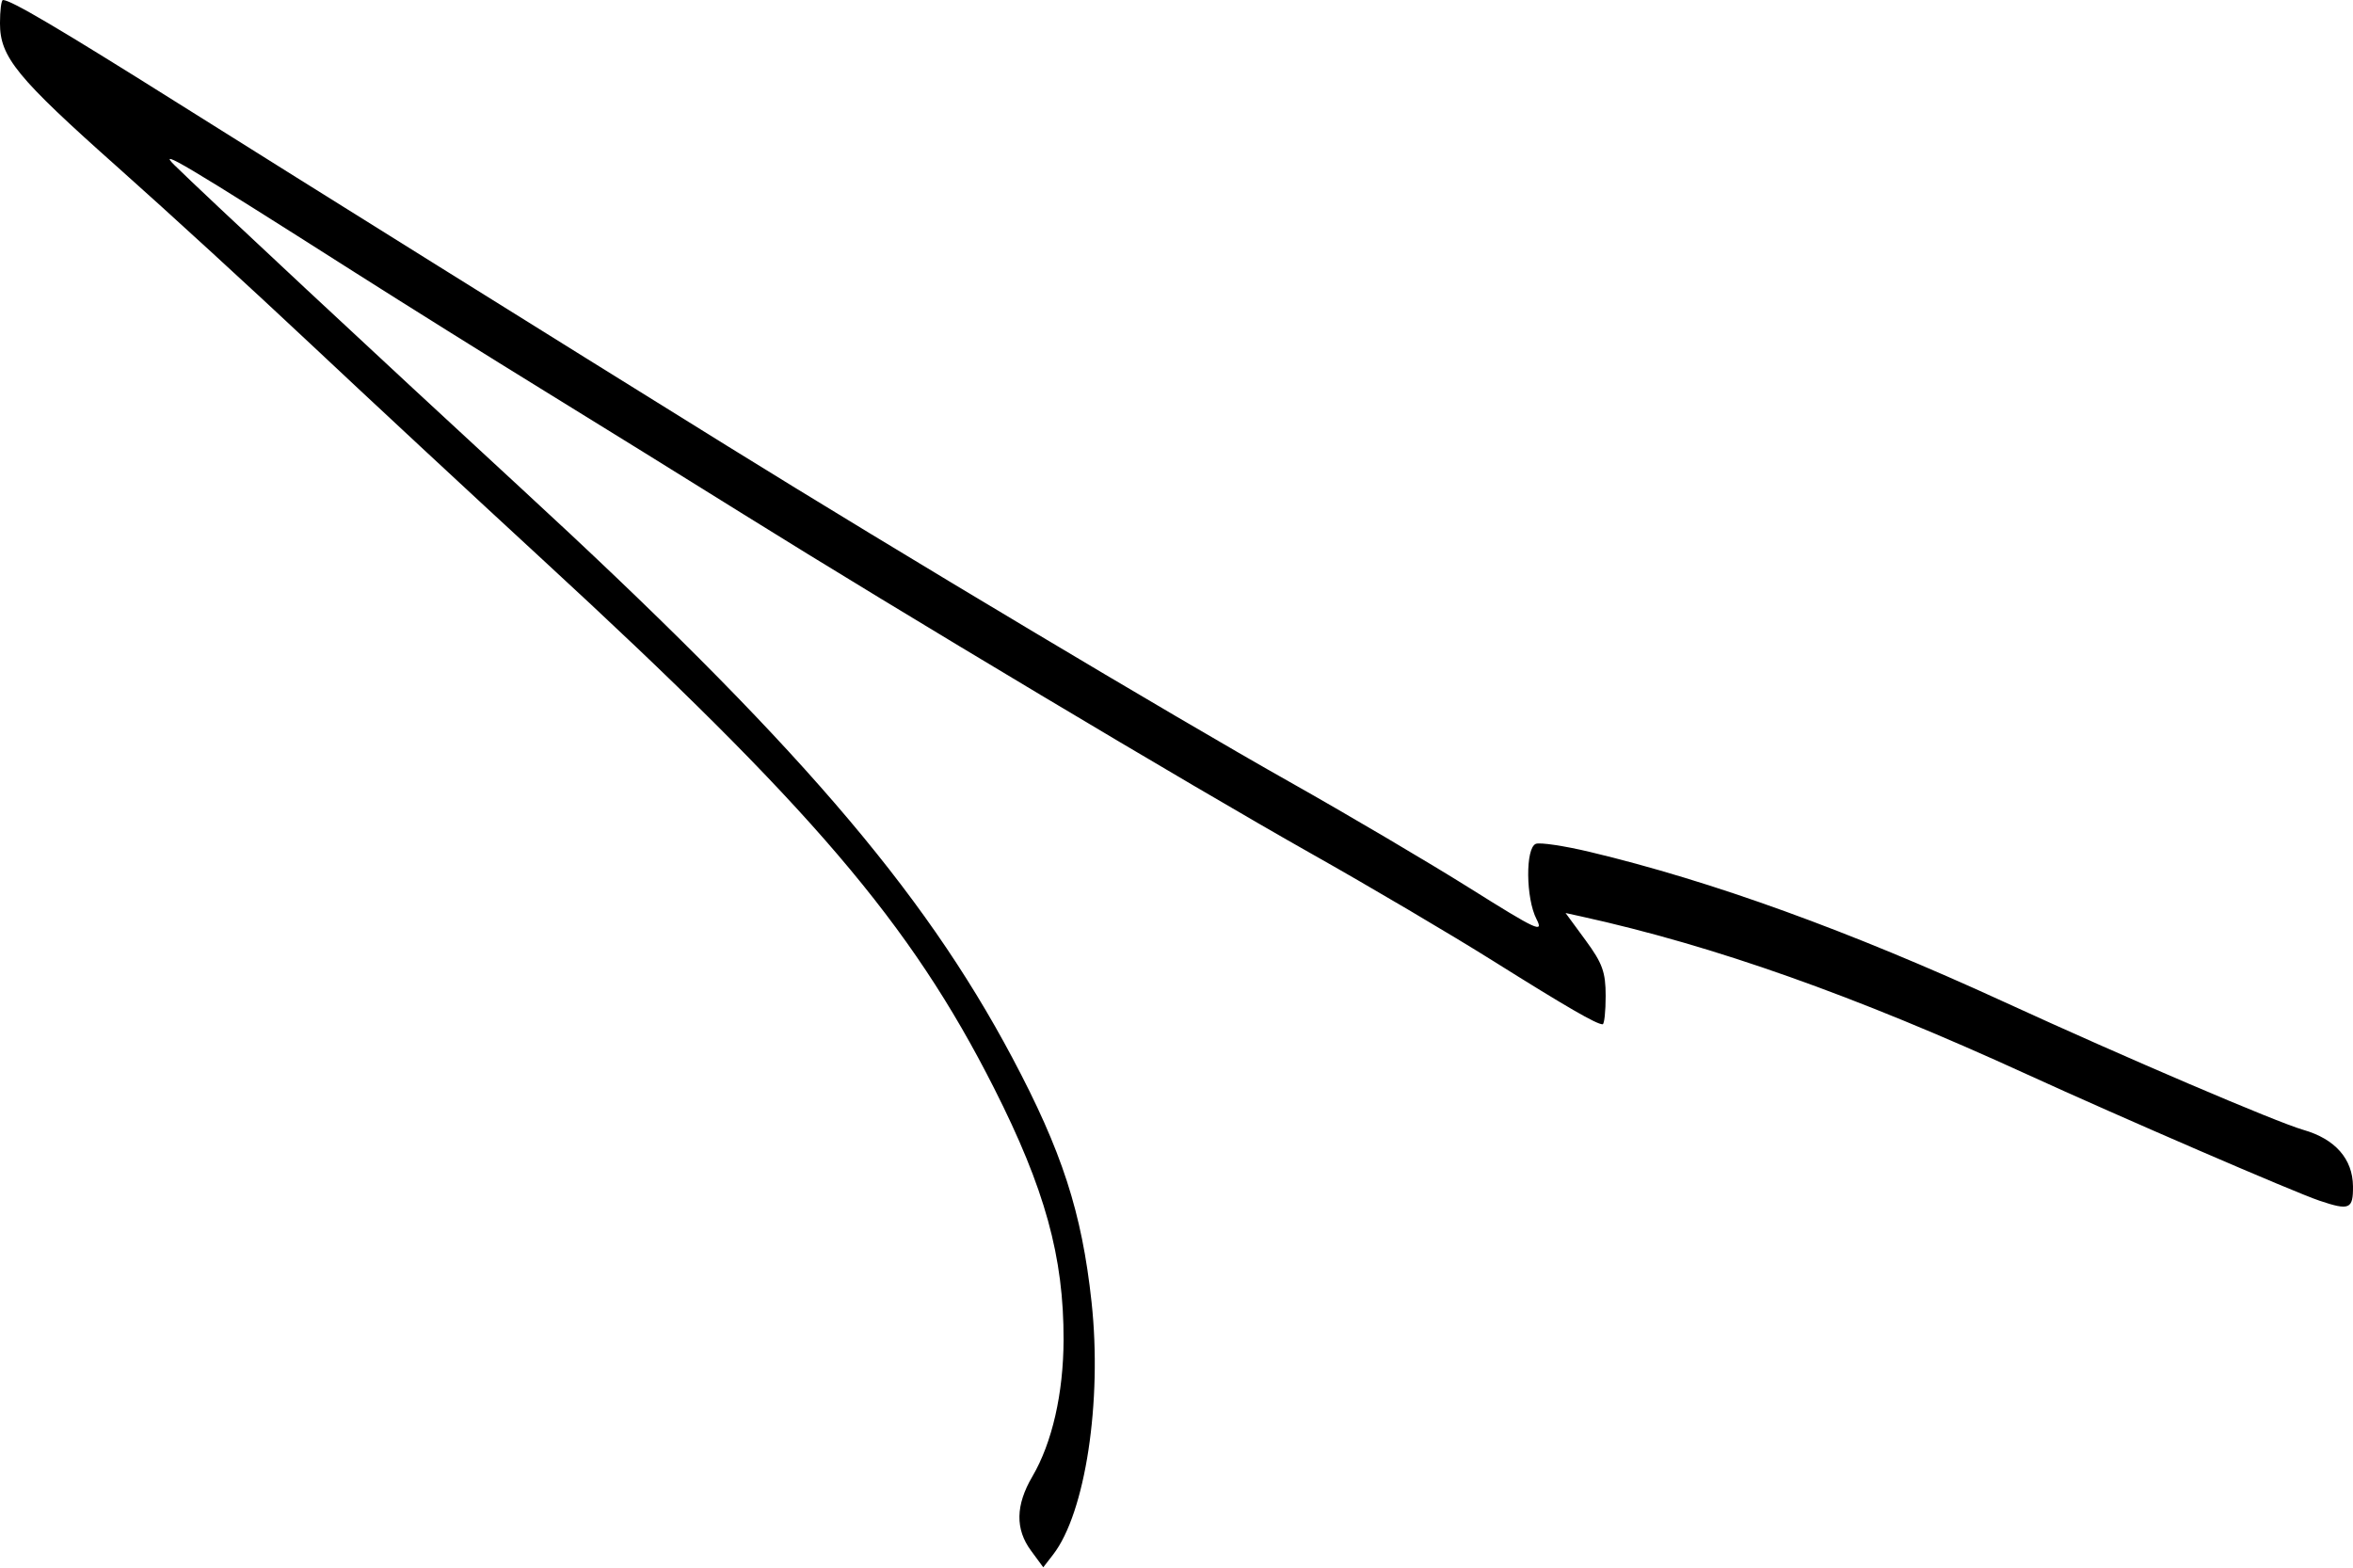
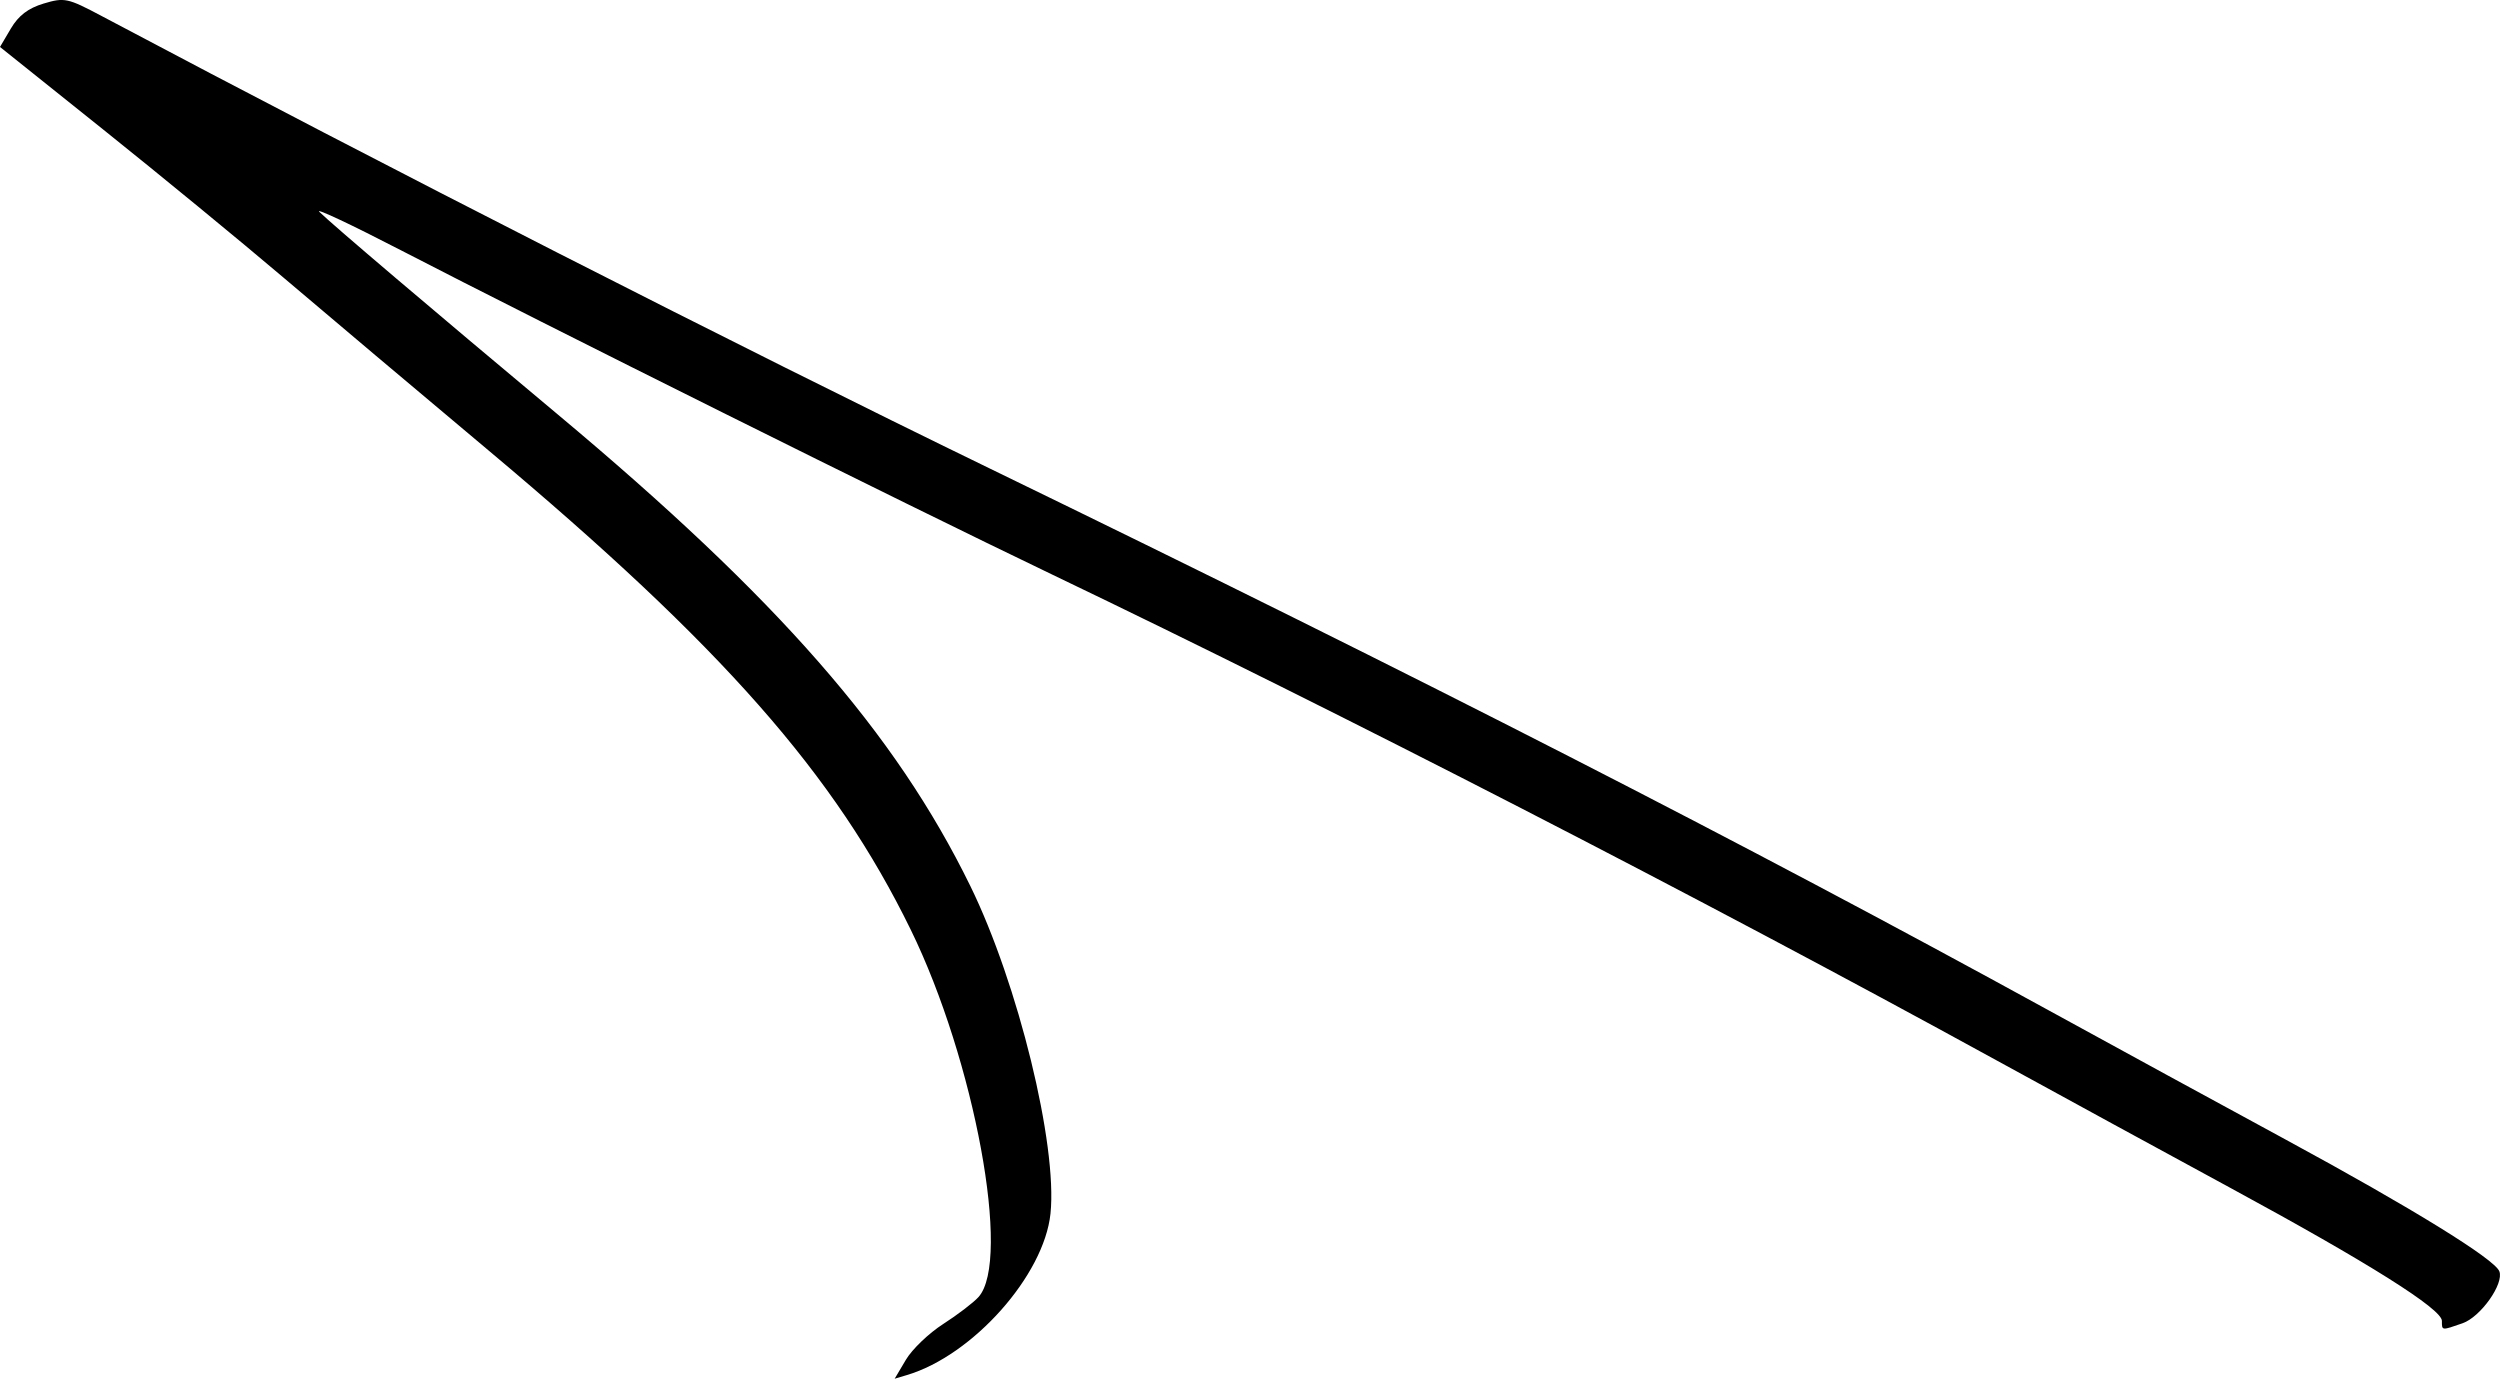
- <svg xmlns="http://www.w3.org/2000/svg" width="112.439mm" height="74.898mm" viewBox="0 0 112.439 74.898" version="1.1" id="svg1" xml:space="preserve">
+ <svg xmlns="http://www.w3.org/2000/svg" width="121.846mm" height="67.199mm" viewBox="0 0 121.846 67.199" version="1.1" id="svg1" xml:space="preserve">
  <defs id="defs1" />
-   <g id="layer1" transform="translate(-78.44893,-97.76354)">
-     <path style="fill:#000000" d="m 127.719,171.868 c -0.762,-1.031 -0.743,-2.174 0.061,-3.546 0.946,-1.614 1.485,-3.972 1.492,-6.529 0.012,-3.964 -0.89,-7.229 -3.325,-12.039 -3.991,-7.881 -8.715,-13.41 -21.559,-25.239 -3.414,-3.144 -8.415,-7.792 -11.113,-10.328 -2.698,-2.536 -6.824,-6.317 -9.17,-8.403 -4.863,-4.324 -5.657,-5.293 -5.657,-6.91 0,-0.611 0.064,-1.11 0.143,-1.11 0.377,0 2.648,1.339 8.338,4.915 6.576,4.133 17.787,11.13 26.238,16.374 8.146,5.055 21.337,12.937 26.863,16.05 2.801,1.578 6.701,3.879 8.667,5.112 3.19,2.002 3.531,2.16 3.175,1.472 -0.514,-0.995 -0.535,-3.407 -0.031,-3.6 0.202,-0.077 1.363,0.097 2.58,0.387 5.827,1.391 12.393,3.769 19.807,7.173 5.764,2.647 13.003,5.742 14.287,6.109 1.519,0.434 2.359,1.388 2.372,2.694 0.011,1.098 -0.166,1.174 -1.605,0.689 -1.195,-0.402 -9.523,-4 -13.99,-6.044 -8.225,-3.763 -14.925,-6.137 -21.272,-7.535 l -0.76,-0.167 0.958,1.305 c 0.806,1.098 0.958,1.52 0.958,2.659 0,0.744 -0.065,1.354 -0.145,1.354 -0.296,0 -1.722,-0.826 -5.241,-3.033 -1.985,-1.246 -5.902,-3.557 -8.703,-5.135 -5.695,-3.209 -19.76,-11.615 -27.114,-16.206 -2.653,-1.656 -6.939,-4.312 -9.525,-5.903 -2.586,-1.591 -6.667,-4.143 -9.068,-5.67 -8.103,-5.156 -9.457,-5.962 -8.599,-5.114 1.336,1.32 9.993,9.391 16.545,15.426 13.047,12.015 19.191,19.136 23.491,27.222 2.382,4.48 3.326,7.389 3.792,11.683 0.515,4.75 -0.296,10.083 -1.838,12.073 l -0.469,0.606 z" id="path1" />
+   <g id="layer1" transform="translate(-45.15845,-139.7421)">
+     <path style="fill:#000000" d="m 89.311,206.014 c 0.301,-0.51 1.118,-1.293 1.816,-1.741 0.698,-0.448 1.472,-1.039 1.72,-1.313 1.614,-1.784 -0.184,-11.532 -3.304,-17.912 -3.709,-7.585 -9.179,-13.795 -20.55,-23.332 -3.458,-2.9 -7.975,-6.708 -10.038,-8.461 -2.063,-1.753 -6.011,-4.996 -8.774,-7.206 l -5.023,-4.018 0.53,-0.898 c 0.374,-0.633 0.846,-0.993 1.601,-1.219 1.012,-0.303 1.168,-0.27 2.82,0.607 13.785,7.313 31.038,16.103 43.3,22.06 21.327,10.361 36.655,18.205 51.582,26.394 3.201,1.756 8.422,4.604 11.601,6.327 6.109,3.312 10.152,5.806 10.381,6.403 0.233,0.607 -0.913,2.224 -1.795,2.531 -1.032,0.36 -1.005,0.363 -1.005,-0.117 0,-0.578 -3.585,-2.834 -10.227,-6.436 -3.179,-1.724 -8.399,-4.571 -11.601,-6.327 -14.375,-7.886 -31.702,-16.798 -45.905,-23.611 -7.364,-3.532 -24.814,-12.222 -31.75,-15.81 -2.401,-1.242 -4.187,-2.083 -3.969,-1.869 0.629,0.618 5.469,4.731 11.61,9.866 10.738,8.979 16.47,15.53 20.122,22.997 2.328,4.759 4.25,12.616 3.905,15.959 -0.311,3.01 -3.779,6.912 -6.998,7.872 l -0.597,0.178 z" id="path1" />
  </g>
</svg>
